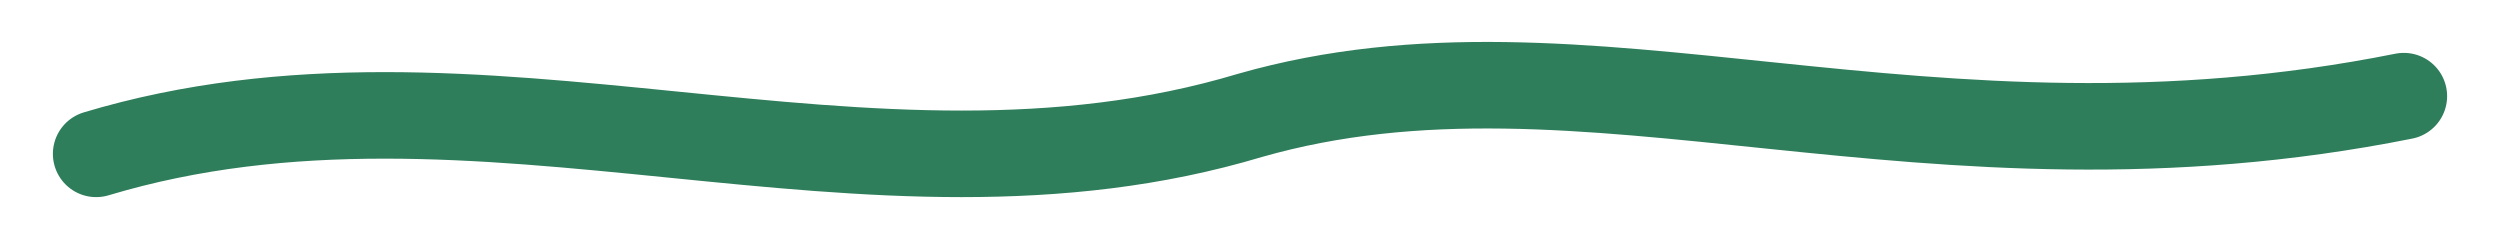
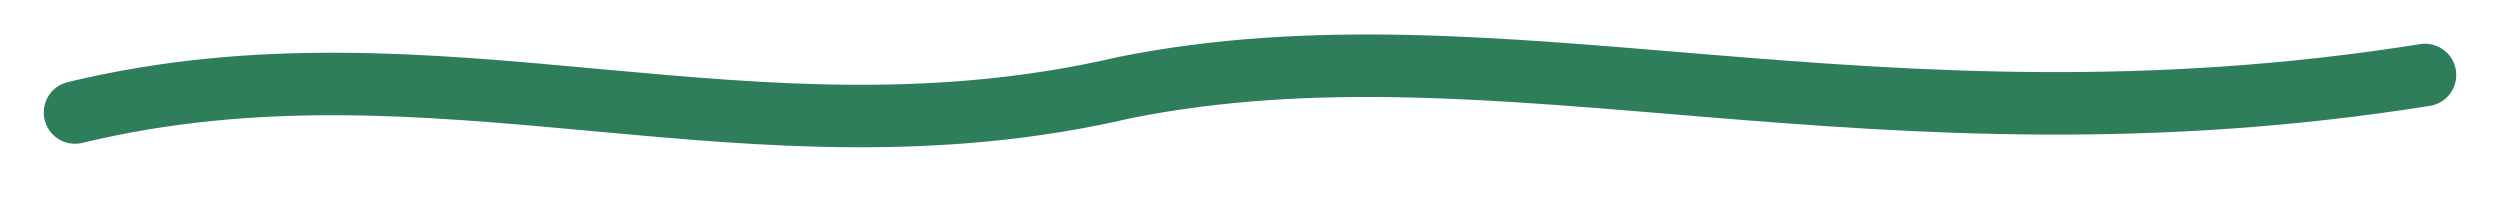
- <svg xmlns="http://www.w3.org/2000/svg" viewBox="0 0 260 26" fill="none" aria-hidden="true">
-   <path d="M10 16 C 50 4, 90 24, 130 12 C 165 2, 200 20, 250 10" stroke="#2E7D5B" stroke-width="9" stroke-linecap="round" />
+ <svg xmlns="http://www.w3.org/2000/svg" viewBox="0 0 200 16" fill="none" aria-hidden="true">
+   <path d="M6 9 C 35 2, 60 14, 90 7 C 120 1, 150 13, 194 6" stroke="#2E7D5B" stroke-width="5" stroke-linecap="round" />
</svg>
